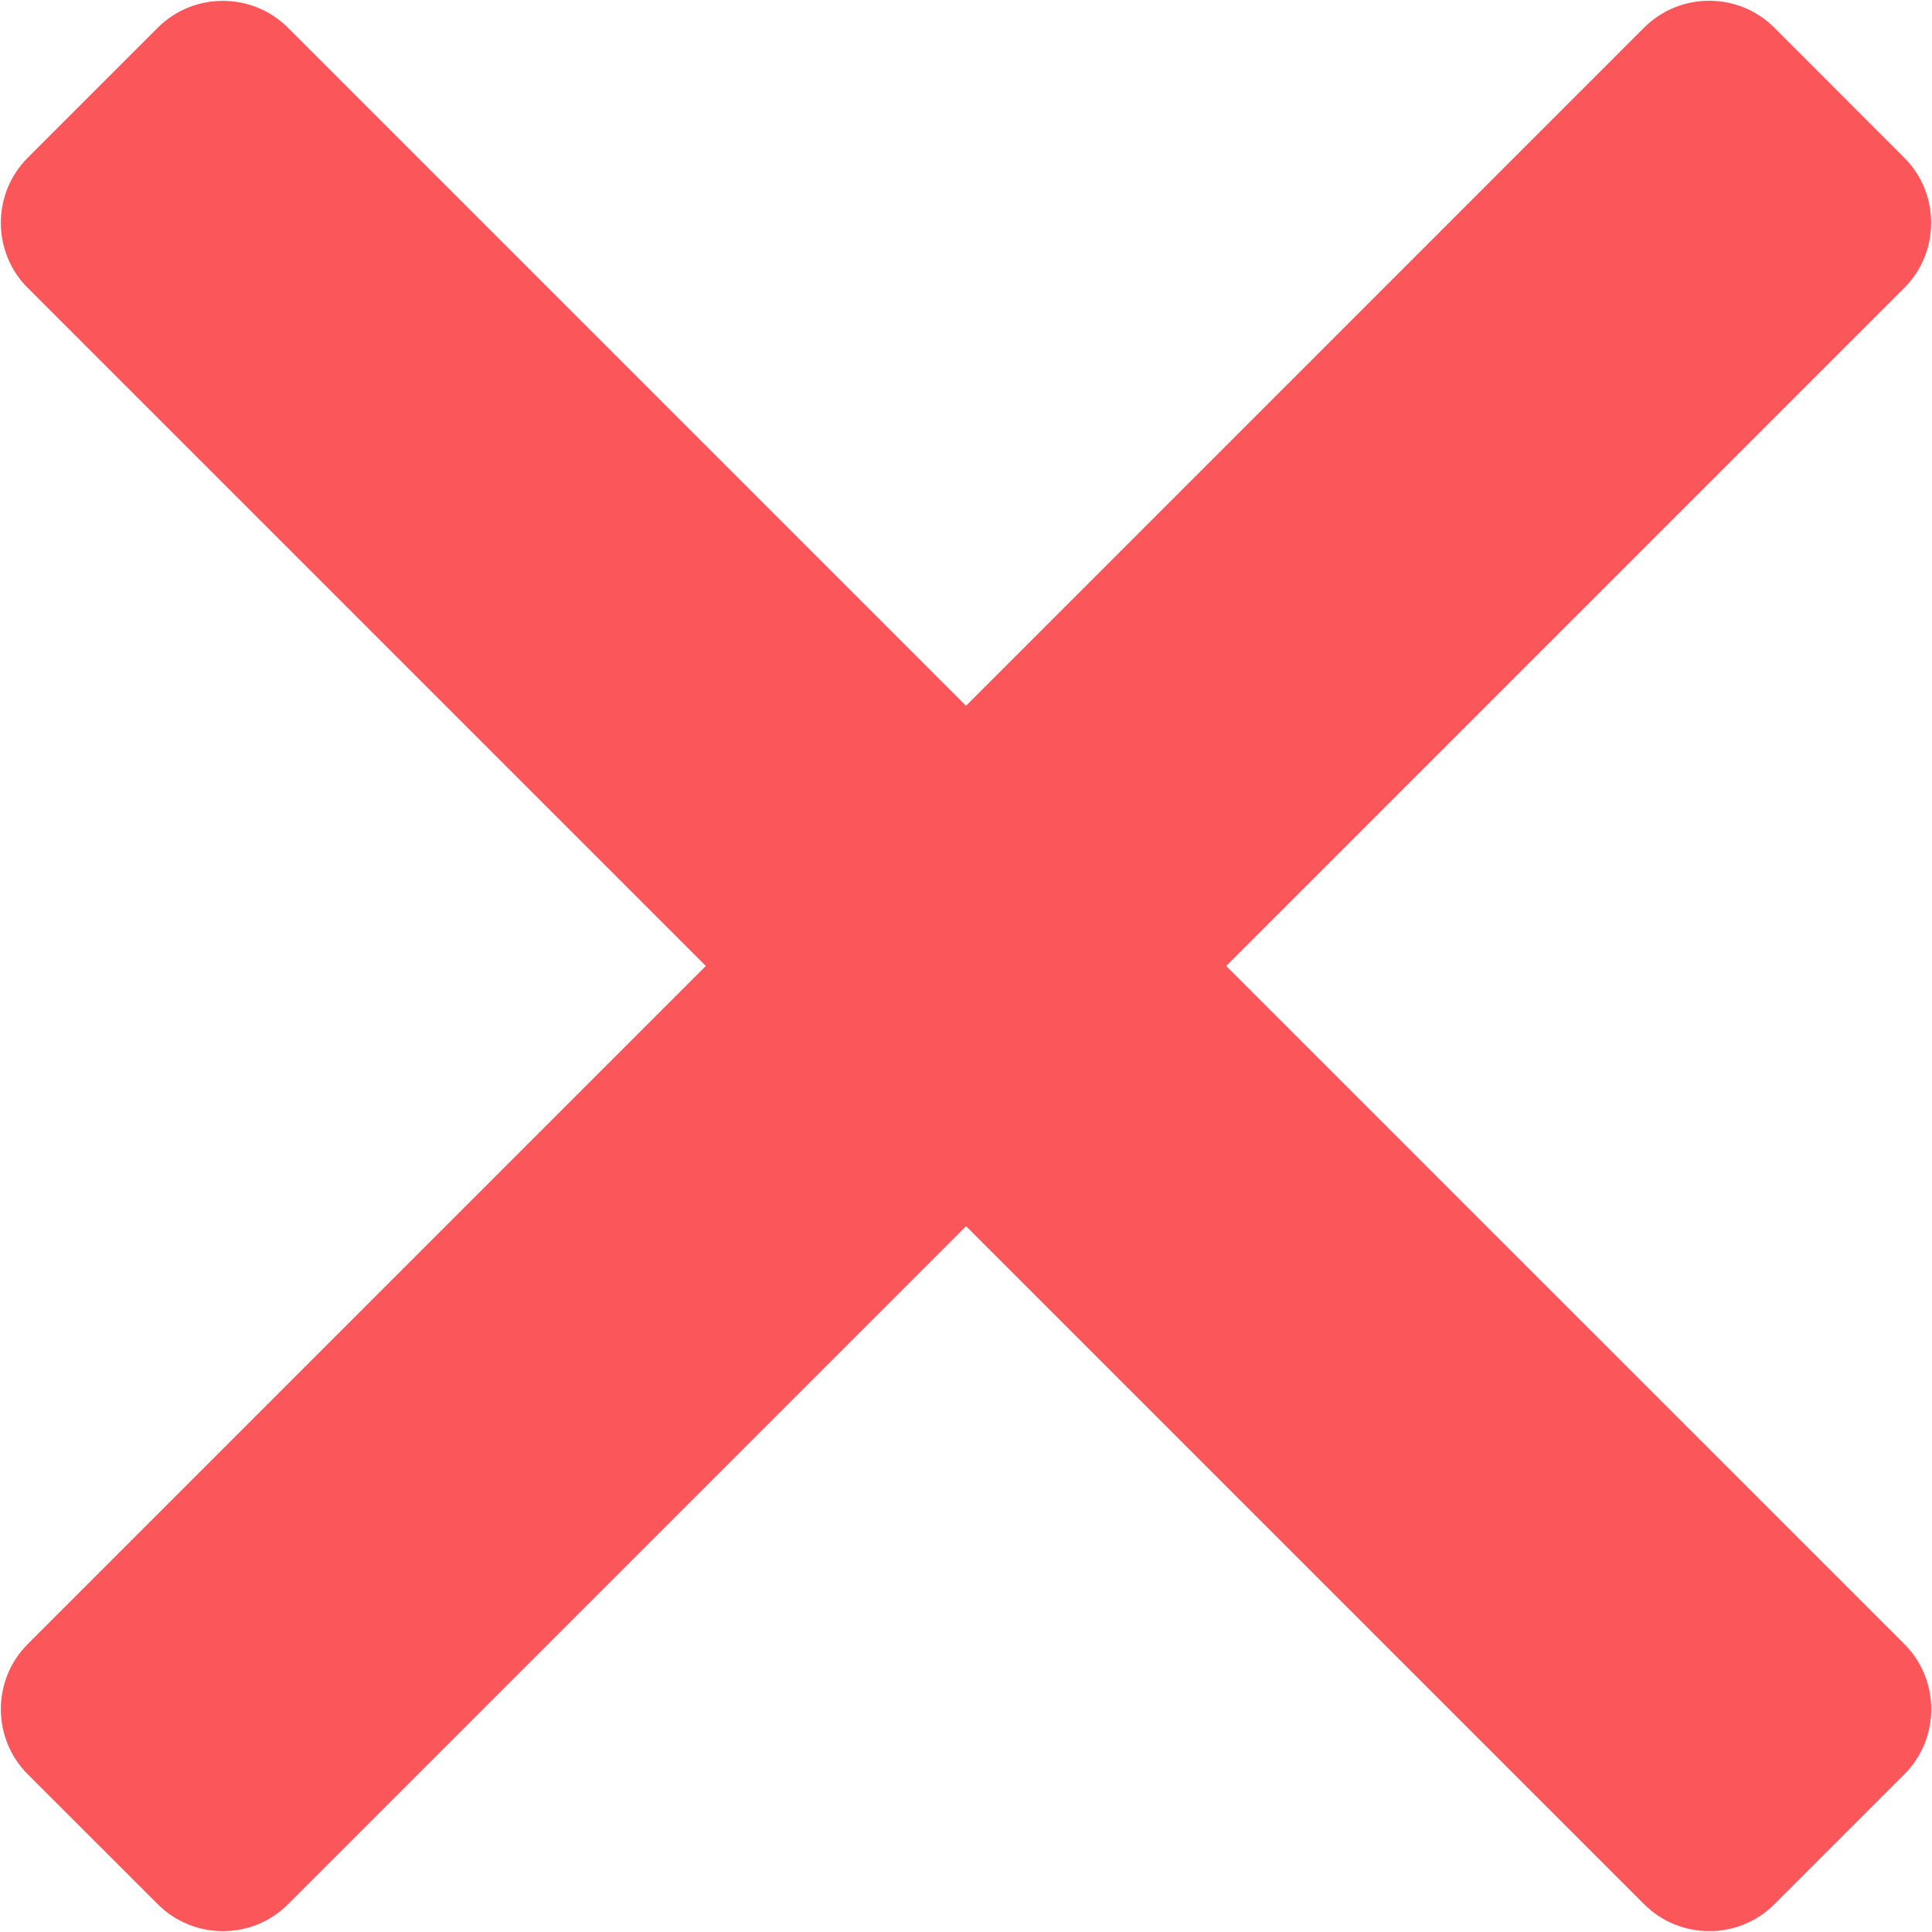
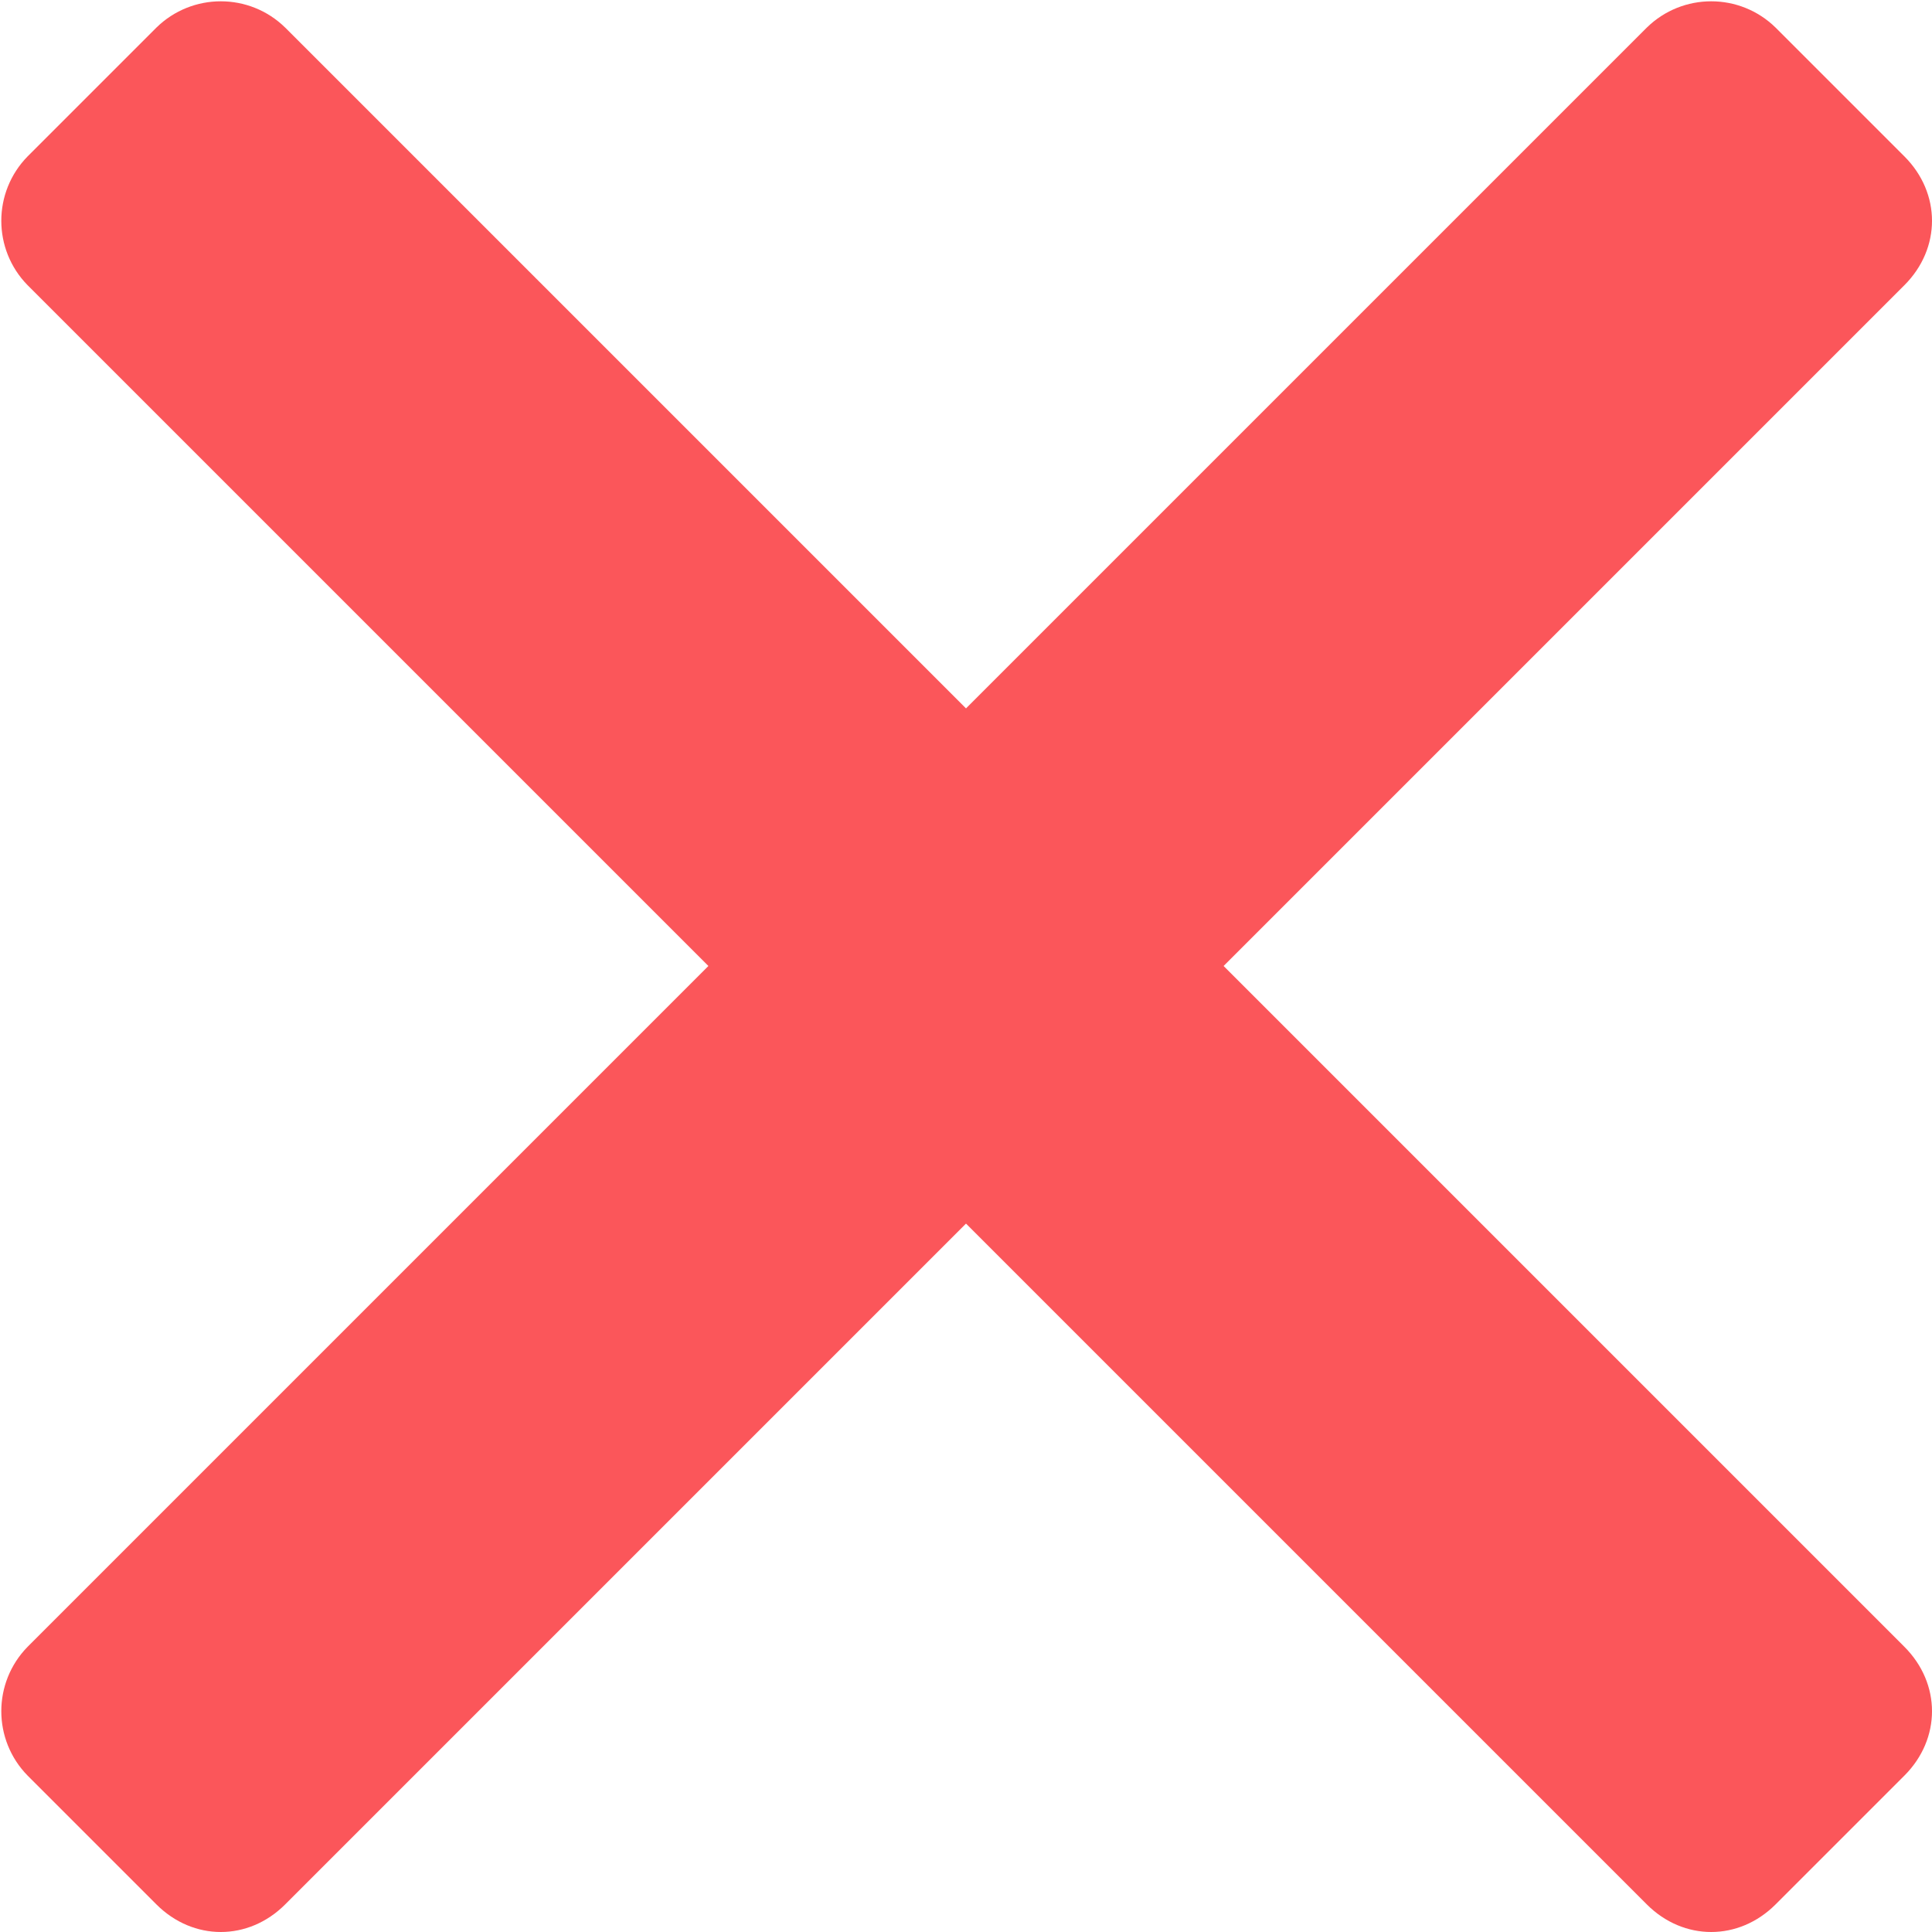
- <svg xmlns="http://www.w3.org/2000/svg" version="1.1" id="Layer_1" x="0px" y="0px" width="21px" height="21px" viewBox="0 0 21 21" enable-background="new 0 0 21 21" xml:space="preserve">
-   <path fill="#FB565A" d="M13.328,10.5l7.371-7.371c0.389-0.389,0.389-1.025,0-1.414l-1.414-1.415c-0.389-0.389-1.025-0.389-1.414,0  L10.5,7.672L3.129,0.301c-0.389-0.389-1.025-0.389-1.414,0L0.301,1.715c-0.389,0.389-0.389,1.025,0,1.414L7.672,10.5l-7.371,7.371  c-0.389,0.389-0.389,1.025,0,1.414l1.415,1.414c0.389,0.389,1.025,0.389,1.414,0l7.371-7.371l7.371,7.371  c0.389,0.389,1.025,0.389,1.414,0l1.414-1.414c0.389-0.389,0.389-1.025,0-1.414L13.328,10.5z" />
+ <svg xmlns="http://www.w3.org/2000/svg" width="21" height="21">
+   <path fill="#FB565A" d="M13.3 10.5l7.4-7.4c.4-.4.4-1 0-1.4L19.3.3a1 1 0 0 0-1.4 0l-7.4 7.4L3.1.3a1 1 0 0 0-1.4 0L.3 1.7a1 1 0 0 0 0 1.4l7.4 7.4-7.4 7.4a1 1 0 0 0 0 1.4l1.4 1.4c.4.4 1 .4 1.4 0l7.4-7.4 7.4 7.4c.4.4 1 .4 1.4 0l1.4-1.4c.4-.4.4-1 0-1.4l-7.4-7.4z" />
</svg>
